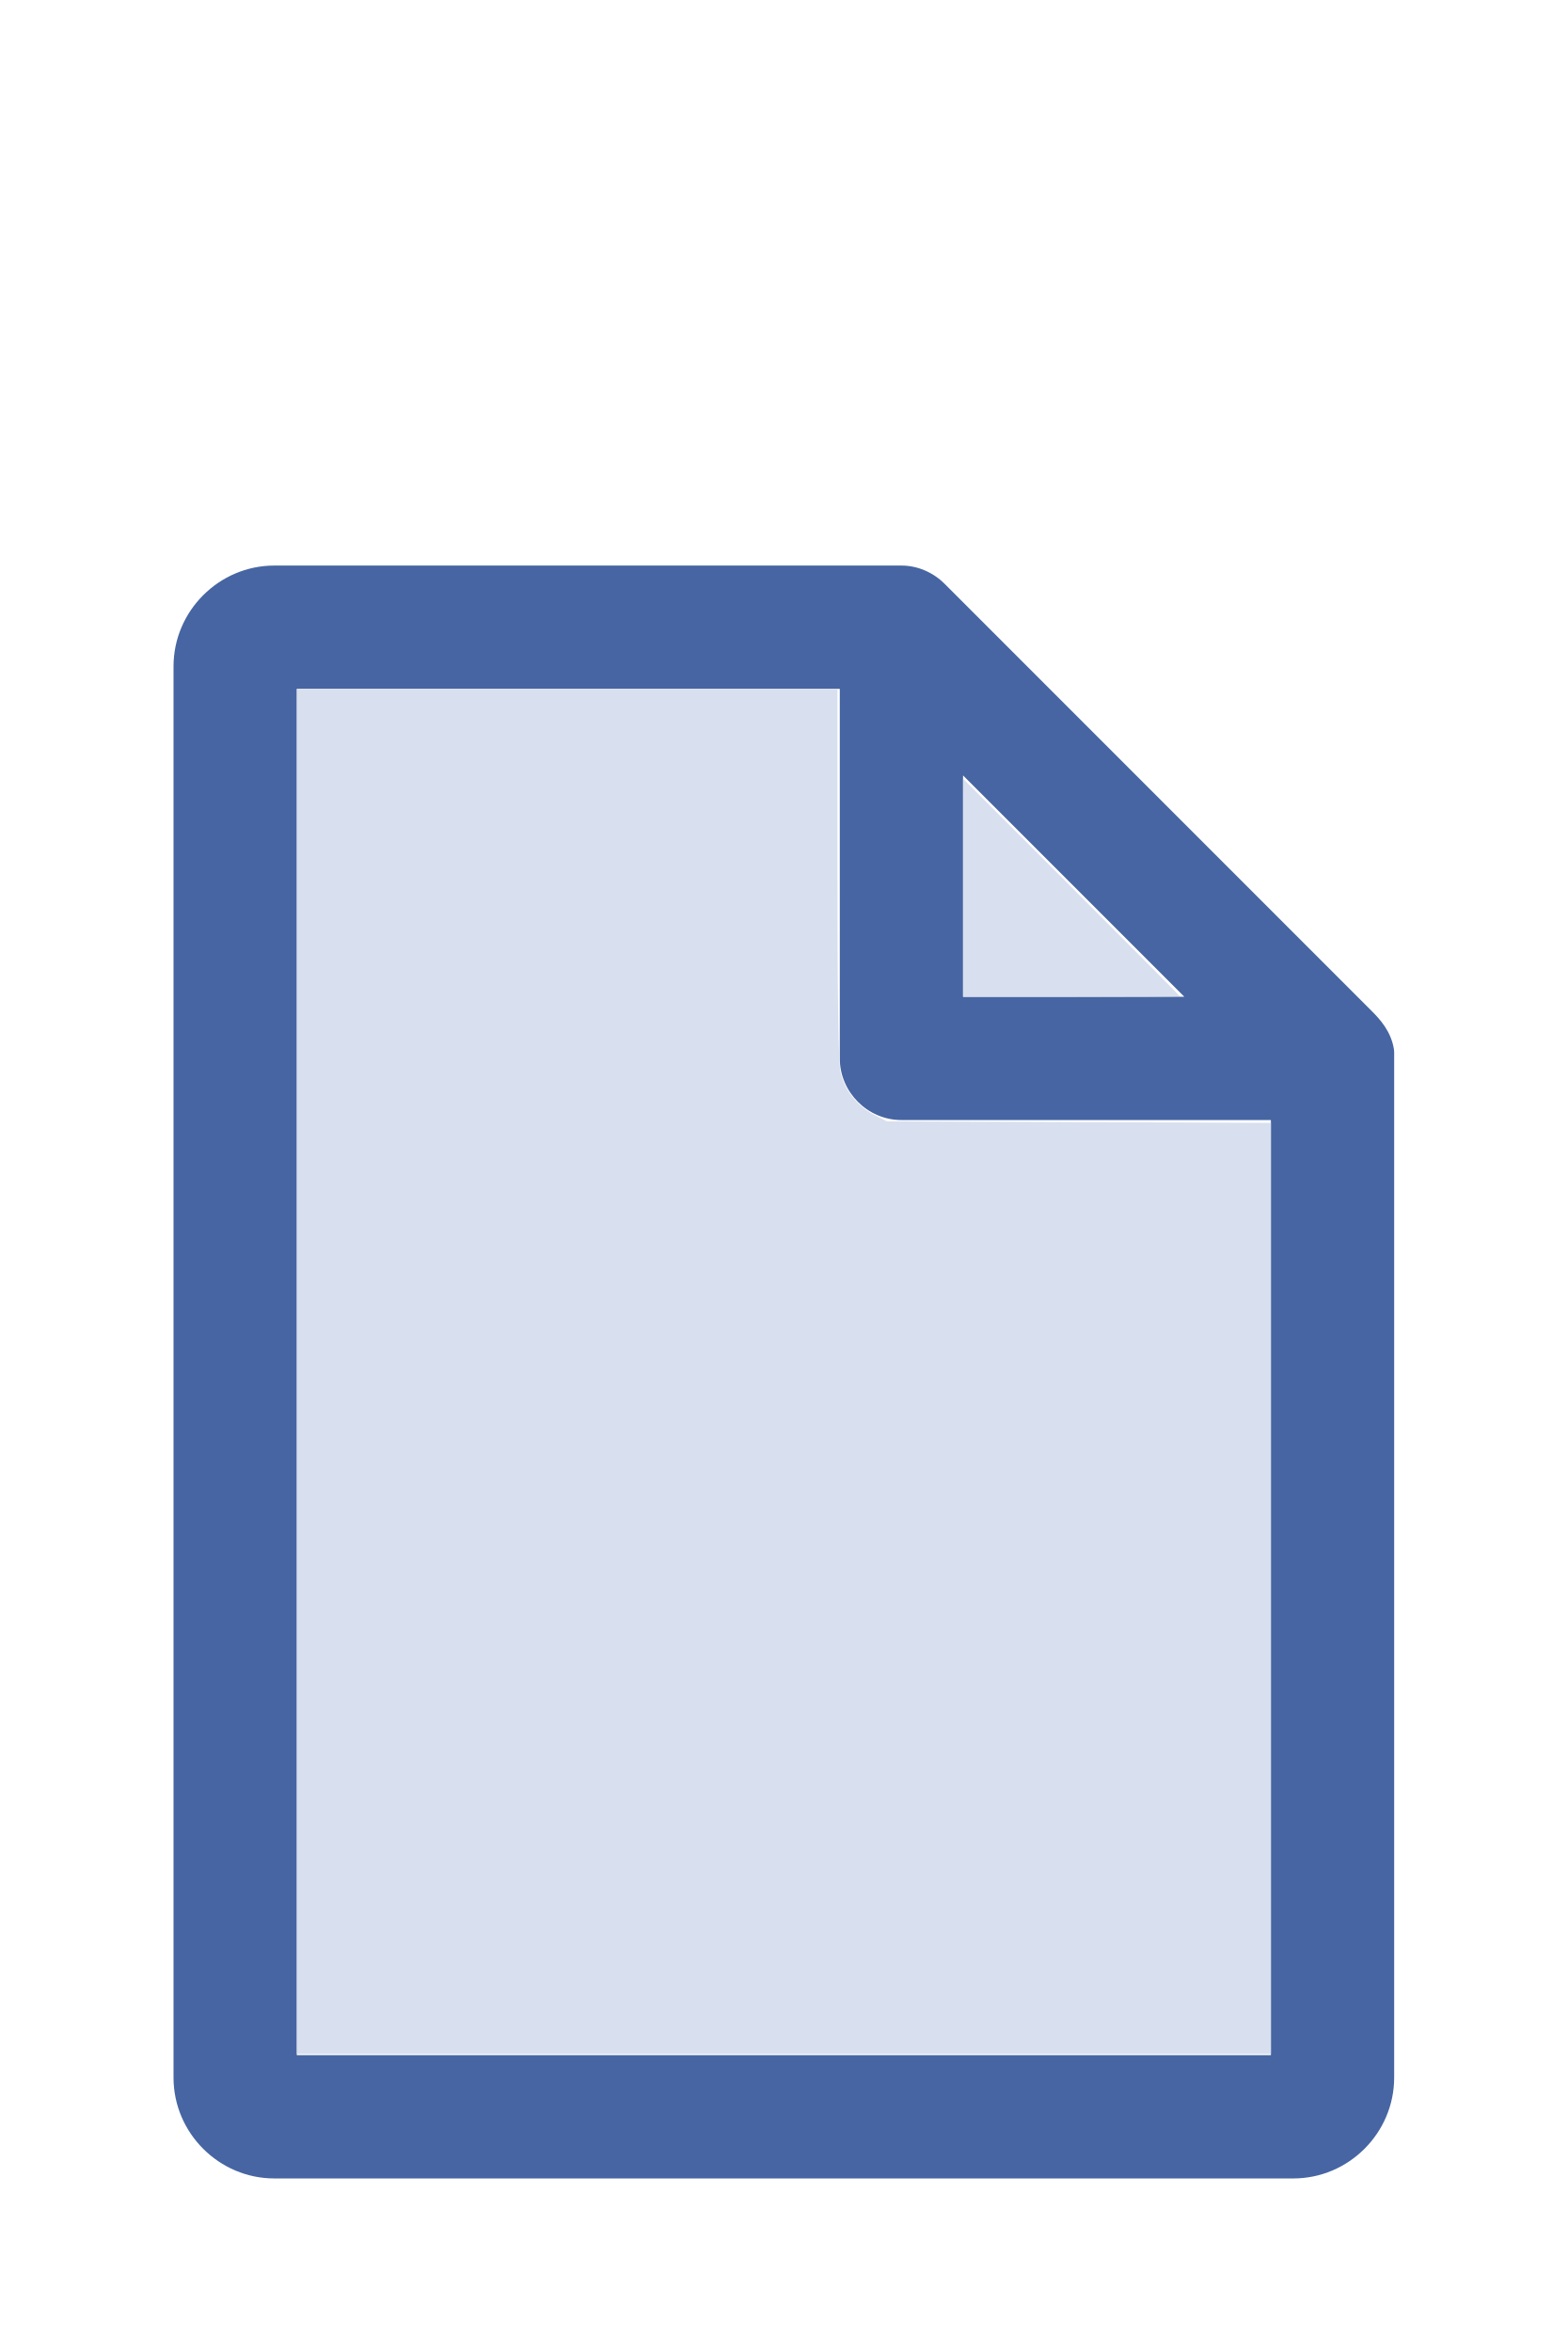
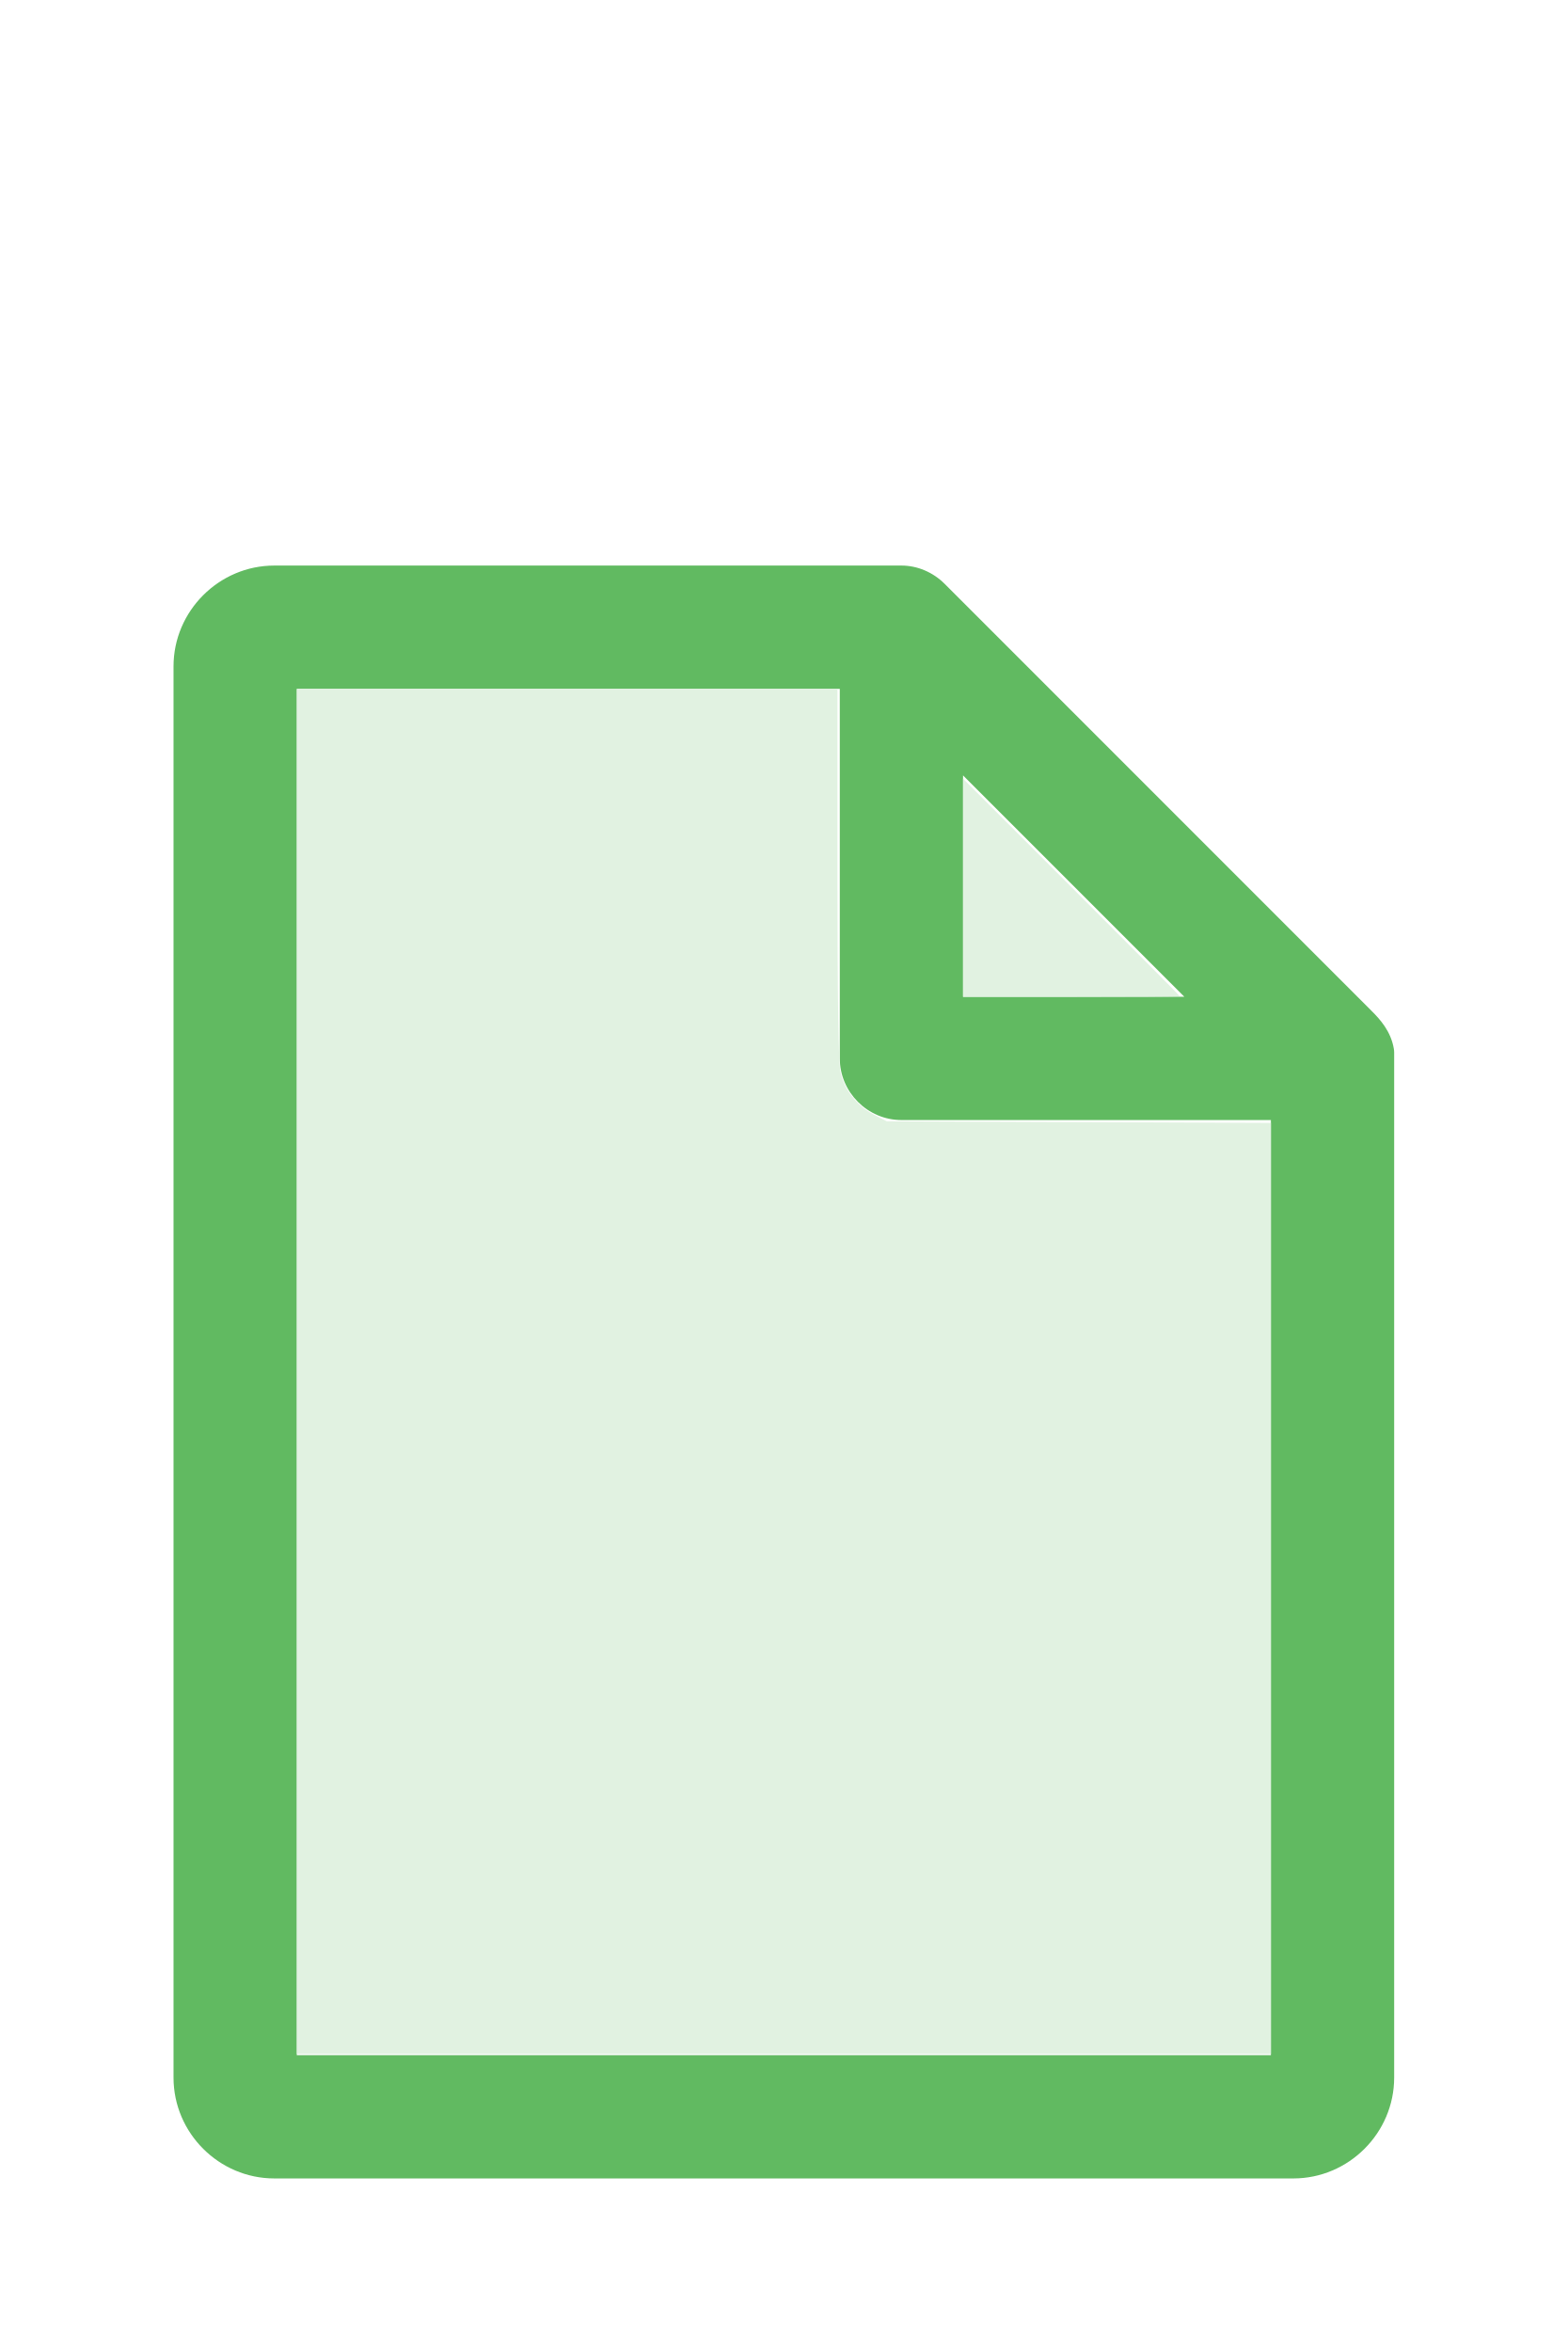
<svg xmlns="http://www.w3.org/2000/svg" version="1.1" width="16" height="24" viewBox="0 0 80 60" id="doc" xml:space="preserve">
-   <g style="fill:#4665A2">
+   <g style="fill:#61BA61">
    <path d="m 14,-1.145 c -2.824,0 -5.145,2.32 -5.145,5.145 v 72 c 0,2.824 2.32,5.145 5.145,5.145 h 52 c 2.824,0 5.145,-2.32 5.145,-5.145 V 23.699 a 1.145,1.145 0 0 0 -0.016,-0.188 C 70.978,22.605 70.406,21.99 70.008,21.592 L 48.209,-0.209 C 47.606,-0.812 46.805,-1.145 46,-1.145 Z m 1.145,6.289 H 42.855 V 24 c 0,1.724 1.42,3.145 3.145,3.145 H 64.855 V 74.855 H 15.145 Z m 34,4.418 L 60.438,20.855 H 49.145 Z" />
  </g>
-   <g style="fill:#D8DFEE;stroke-width:0">
+   <g style="fill:#E1F2E1;stroke-width:0">
    <path d="M 3.031,13.993 V 7.031 h 2.758 2.758 v 1.883 c 0,1.258 0.01,1.929 0.03,2.022 0.039,0.181 0.169,0.348 0.338,0.436 l 0.136,0.07 1.96,0.008 1.96,0.008 v 4.75 4.75 H 8 3.031 Z" transform="matrix(5,0,0,5,0,-30)" />
    <path d="M 9.829,9.058 V 7.946 l 1.106,1.106 c 0.608,0.608 1.106,1.109 1.106,1.113 0,0.004 -0.498,0.007 -1.106,0.007 H 9.829 Z" transform="matrix(5,0,0,5,0,-30)" />
  </g>
</svg>
